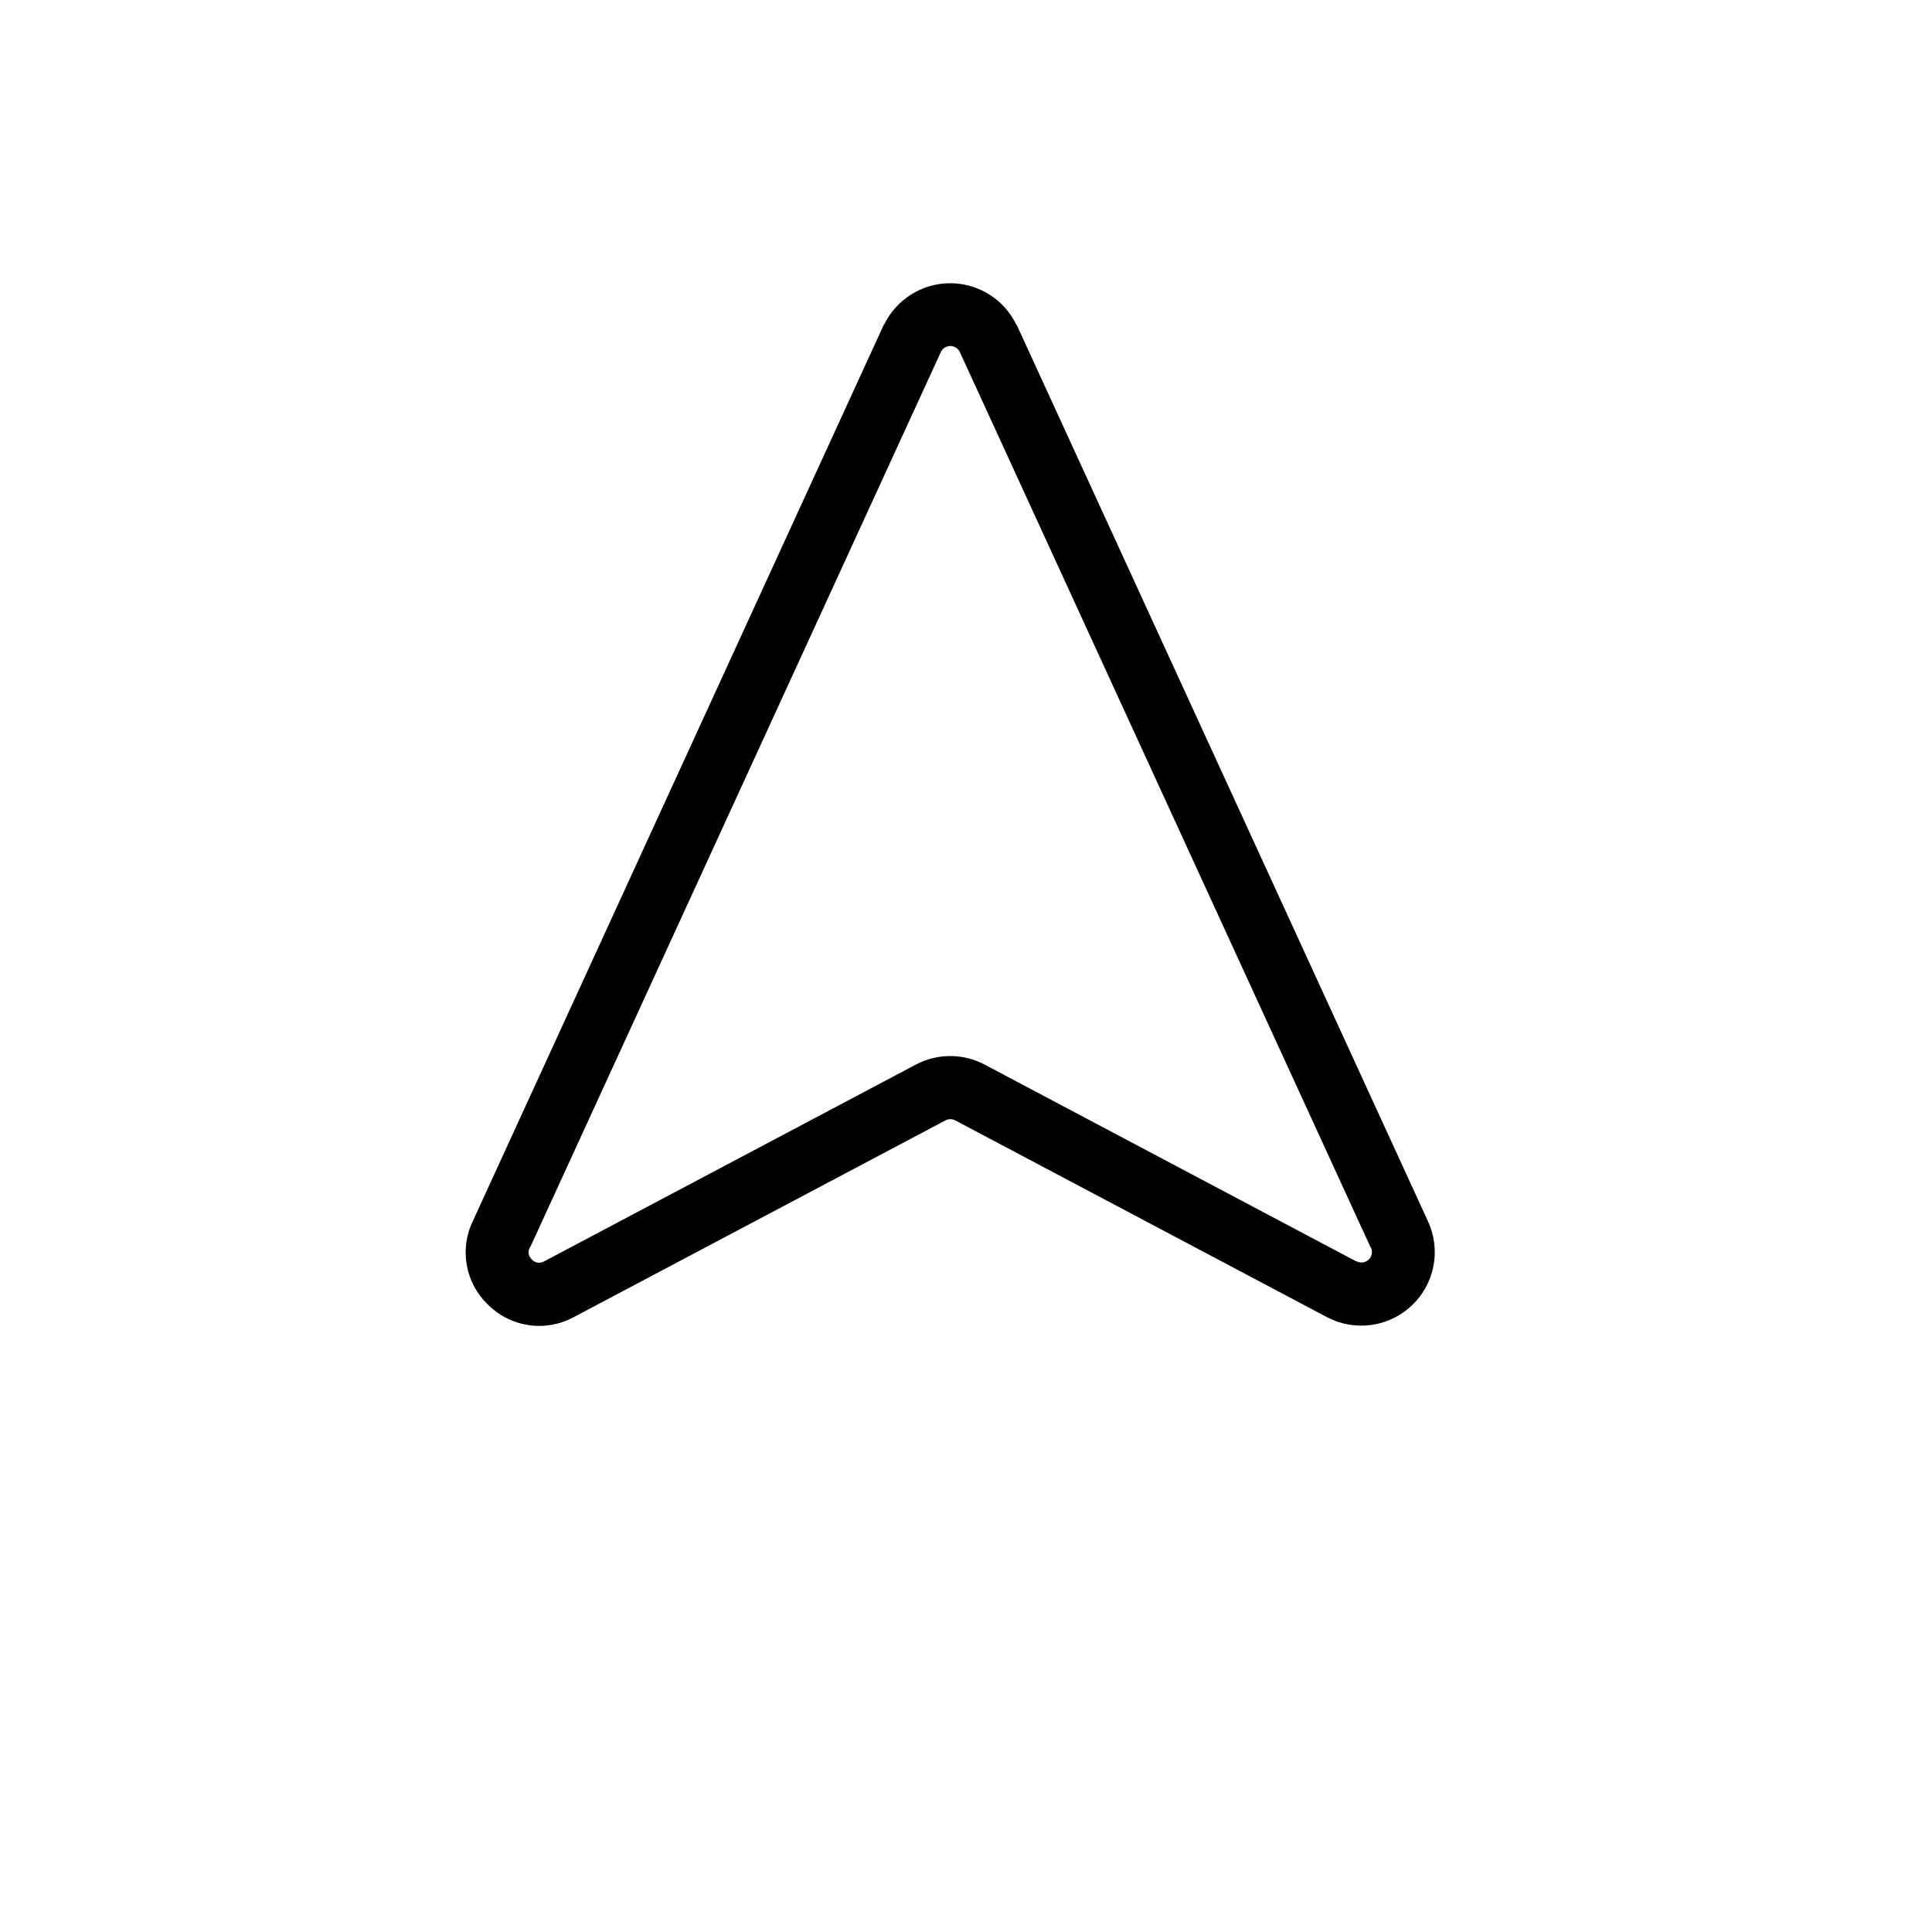
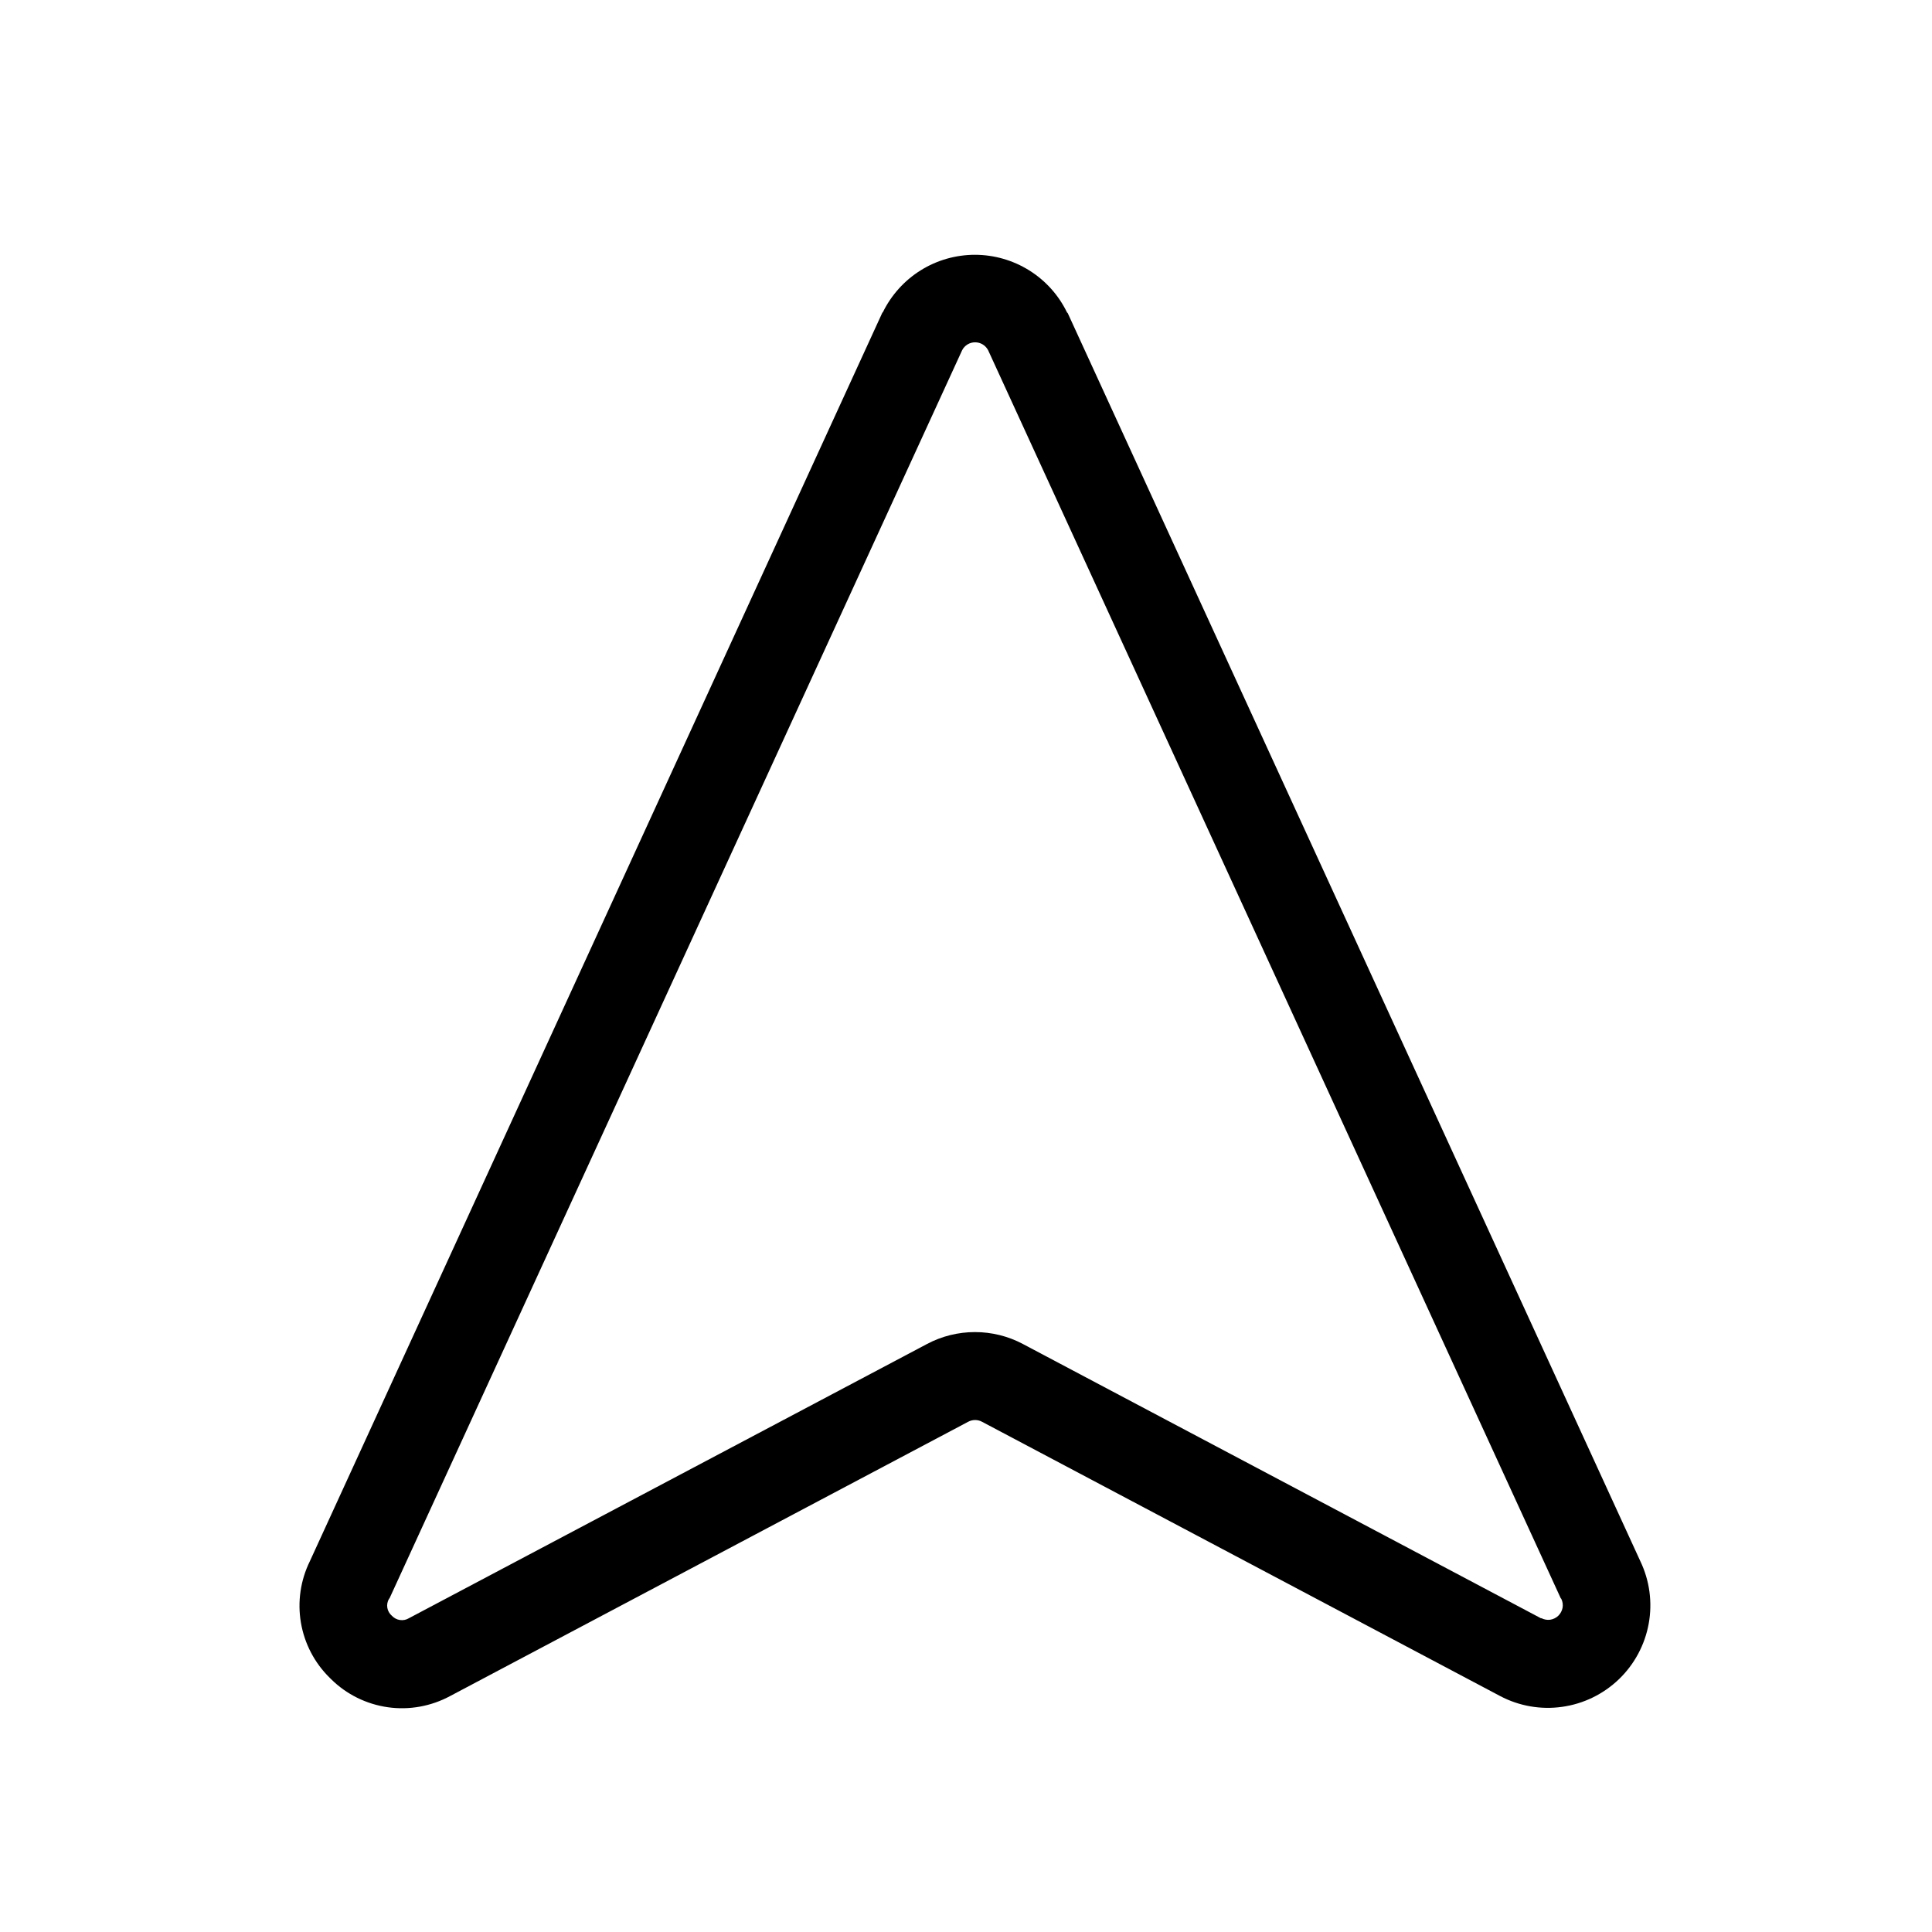
- <svg xmlns="http://www.w3.org/2000/svg" width="46" height="46" viewBox="0 0 46 46" fill="none">
-   <path d="M33.99 29.058L24.209 7.739L24.197 7.727C24.054 7.433 23.83 7.184 23.553 7.011C23.275 6.837 22.954 6.744 22.627 6.744C22.299 6.743 21.978 6.835 21.7 7.008C21.422 7.181 21.198 7.429 21.053 7.723C21.053 7.723 21.045 7.731 21.042 7.734L11.265 29.058C11.104 29.383 11.051 29.751 11.111 30.108C11.172 30.466 11.344 30.795 11.604 31.049L11.627 31.072C11.89 31.332 12.23 31.5 12.596 31.552C12.963 31.604 13.336 31.537 13.661 31.36L22.511 26.676C22.547 26.657 22.587 26.647 22.627 26.647C22.668 26.647 22.708 26.657 22.744 26.676L31.593 31.36C31.919 31.532 32.29 31.597 32.655 31.546C33.019 31.495 33.358 31.33 33.623 31.075C33.889 30.82 34.067 30.488 34.133 30.126C34.199 29.764 34.148 29.39 33.99 29.058ZM32.295 30.035L23.443 25.347C23.191 25.214 22.91 25.144 22.625 25.144C22.339 25.144 22.058 25.214 21.806 25.347L12.957 30.032C12.911 30.059 12.857 30.07 12.804 30.063C12.751 30.055 12.702 30.03 12.666 29.99C12.625 29.956 12.597 29.908 12.588 29.855C12.579 29.802 12.588 29.748 12.616 29.701C12.619 29.698 12.623 29.695 12.626 29.691L22.405 8.373C22.427 8.333 22.458 8.299 22.497 8.275C22.537 8.251 22.581 8.238 22.627 8.238C22.673 8.238 22.718 8.251 22.757 8.275C22.796 8.299 22.828 8.333 22.849 8.373L32.629 29.69L32.64 29.701C32.663 29.748 32.67 29.801 32.661 29.853C32.652 29.905 32.627 29.953 32.589 29.989C32.551 30.026 32.503 30.05 32.451 30.057C32.398 30.065 32.345 30.056 32.299 30.031L32.295 30.035Z" fill="black" />
+ <svg xmlns="http://www.w3.org/2000/svg" width="33" height="33" viewBox="0 0 33 33" fill="none">
+   <g id="NavigationArrowC477">
+     <path id="Vector" d="M28.018 26.666L18.237 5.347L18.225 5.336C18.082 5.041 17.859 4.793 17.581 4.619C17.303 4.445 16.982 4.353 16.655 4.352C16.327 4.352 16.006 4.443 15.728 4.616C15.45 4.789 15.226 5.037 15.081 5.331C15.081 5.331 15.073 5.339 15.07 5.343L5.293 26.666C5.133 26.991 5.079 27.359 5.14 27.717C5.201 28.075 5.373 28.404 5.632 28.658L5.655 28.681C5.918 28.941 6.258 29.109 6.625 29.161C6.991 29.213 7.364 29.145 7.69 28.969L16.539 24.284C16.575 24.265 16.615 24.255 16.656 24.255C16.696 24.255 16.736 24.265 16.772 24.284L25.622 28.969C25.947 29.141 26.319 29.206 26.683 29.154C27.047 29.103 27.386 28.938 27.652 28.683C27.917 28.428 28.095 28.096 28.161 27.734C28.227 27.372 28.177 26.998 28.018 26.666ZM26.324 27.643L17.471 22.956C17.219 22.822 16.938 22.753 16.653 22.753C16.368 22.753 16.087 22.822 15.835 22.956L6.985 27.64C6.939 27.668 6.885 27.679 6.832 27.671C6.779 27.664 6.731 27.638 6.694 27.599C6.653 27.564 6.625 27.516 6.616 27.463C6.607 27.411 6.617 27.356 6.644 27.31C6.648 27.307 6.651 27.303 6.654 27.299L16.434 5.982C16.455 5.941 16.487 5.907 16.526 5.883C16.565 5.859 16.61 5.847 16.656 5.847C16.701 5.847 16.746 5.859 16.785 5.883C16.825 5.907 16.856 5.941 16.878 5.982L26.658 27.298L26.668 27.309C26.691 27.356 26.699 27.41 26.69 27.462C26.68 27.513 26.655 27.561 26.617 27.598C26.58 27.634 26.531 27.658 26.479 27.666C26.427 27.673 26.374 27.664 26.327 27.639L26.324 27.643Z" fill="black" />
+   </g>
</svg>
